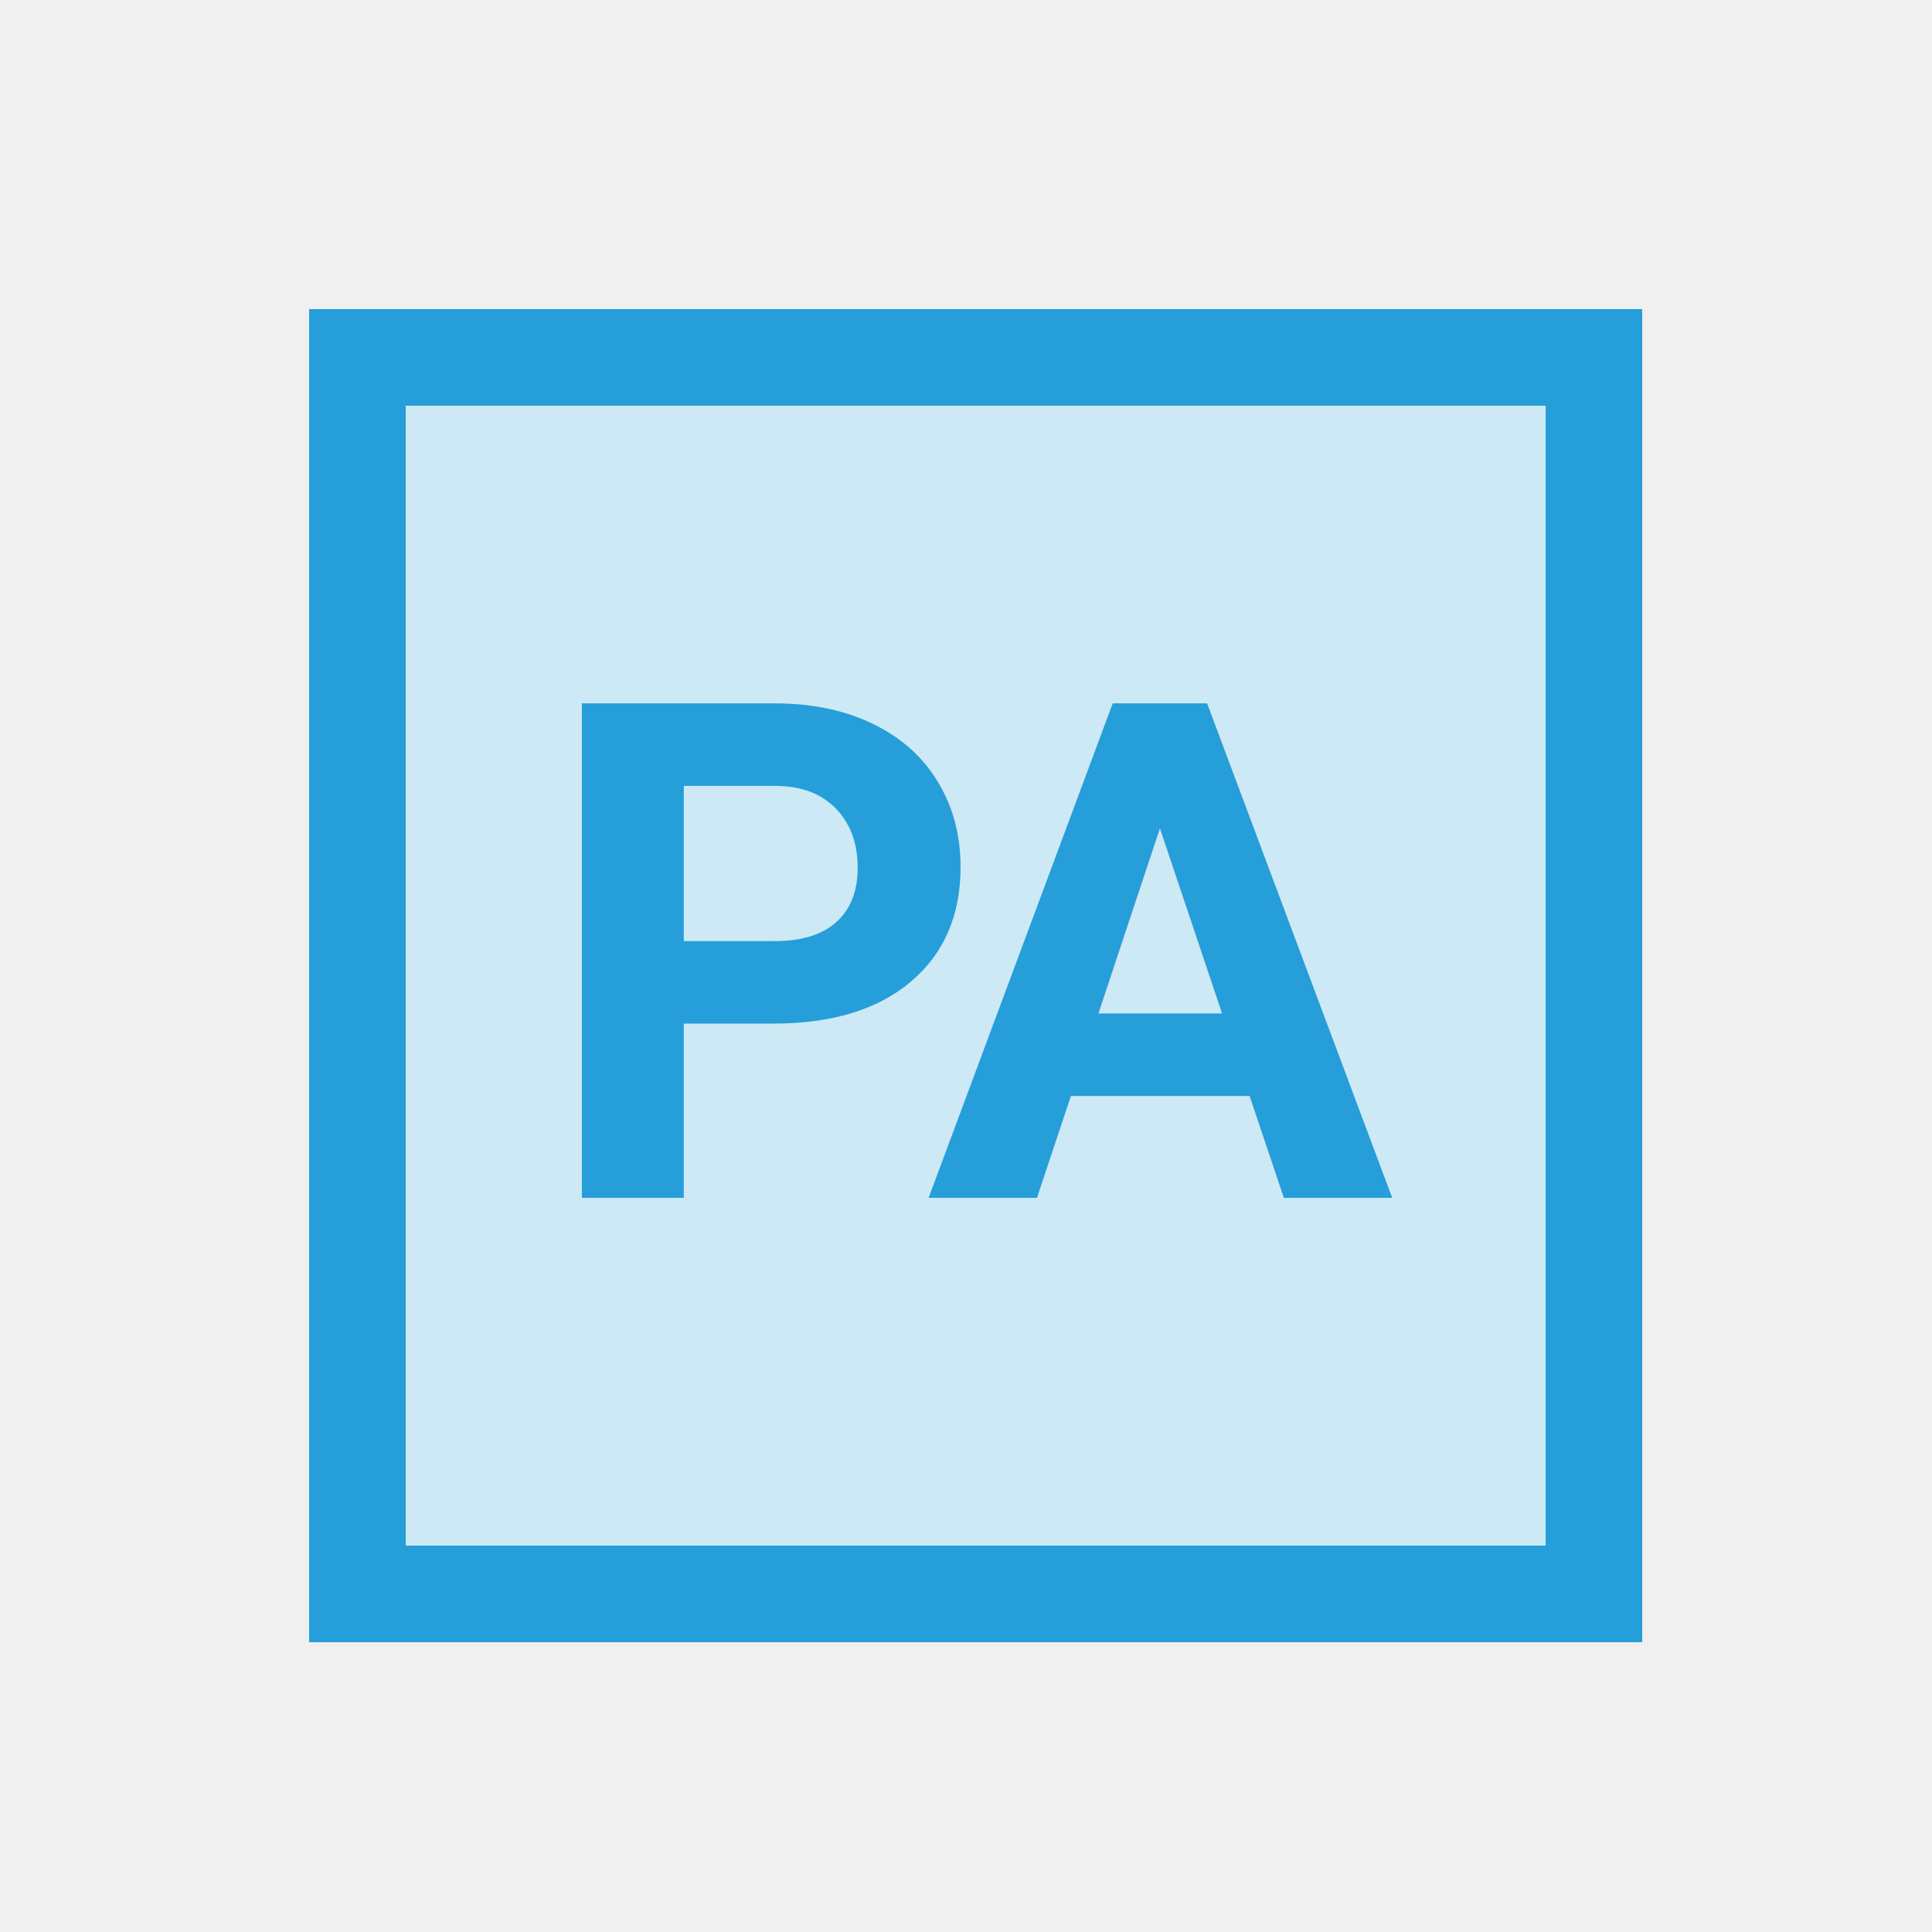
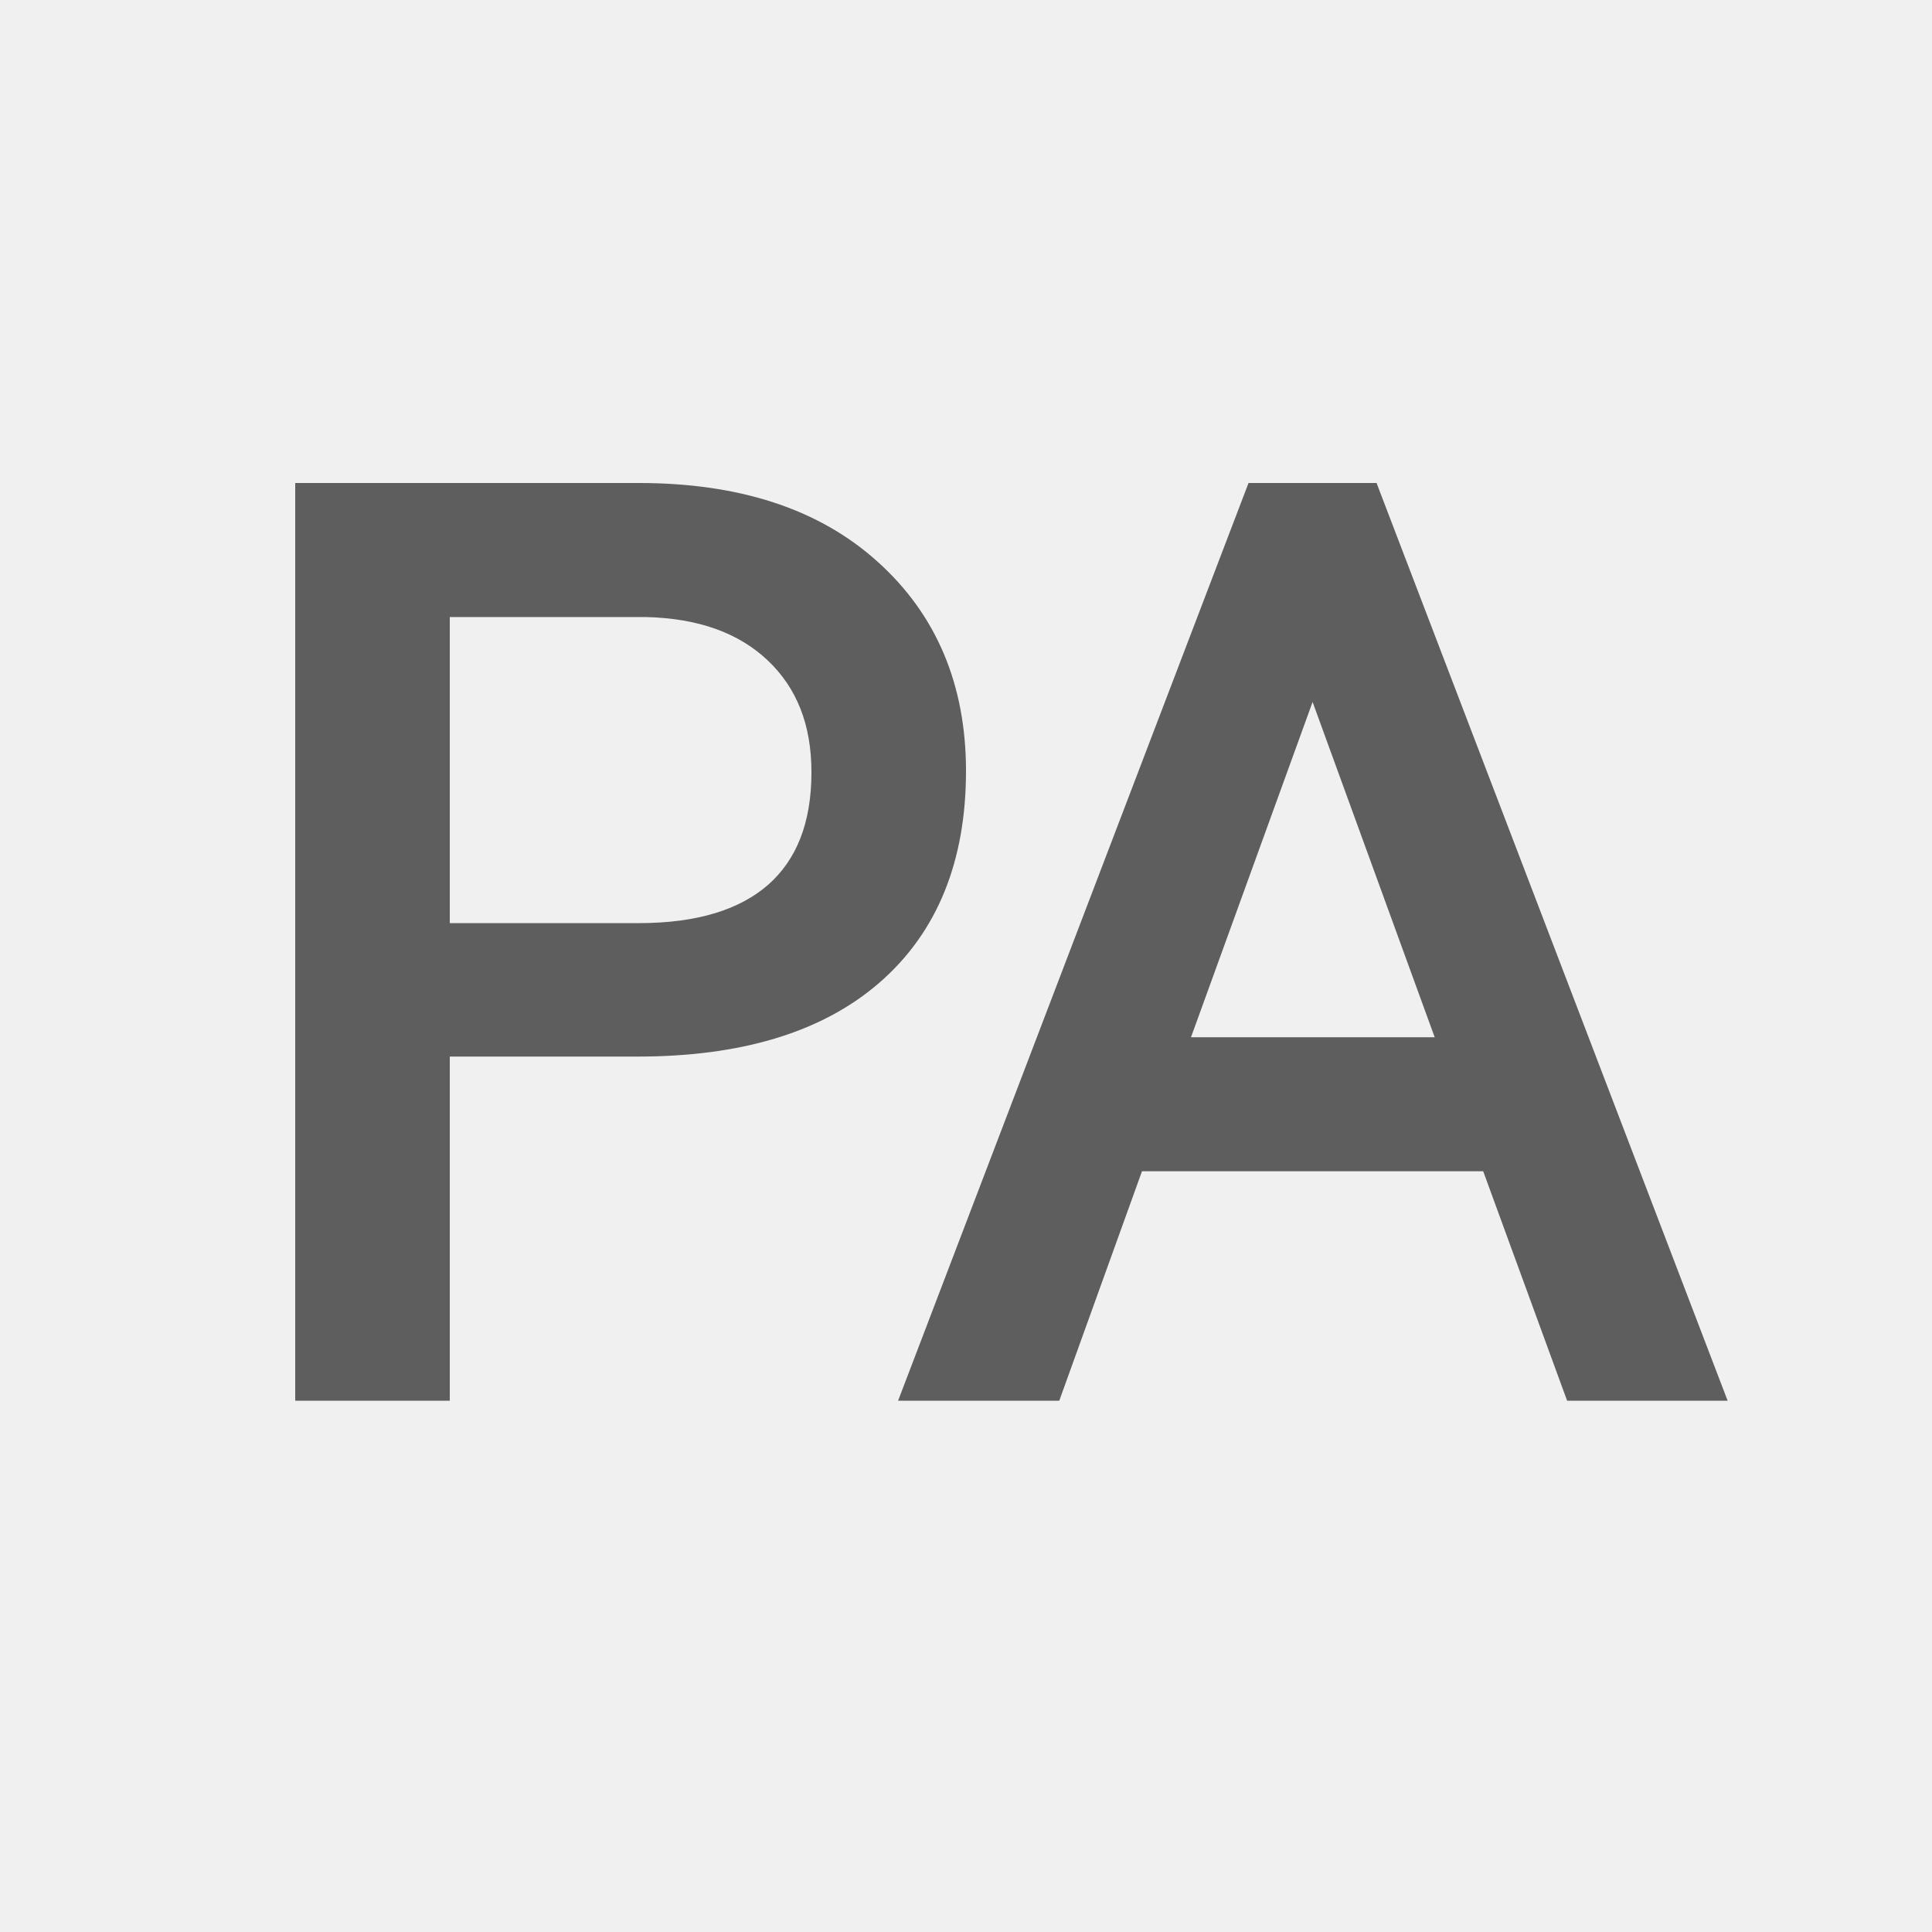
<svg xmlns="http://www.w3.org/2000/svg" width="100" height="100" viewBox="0 0 100 100" fill="none">
-   <g clip-path="url(#clip0)">
-     <rect x="18.5" y="18.5" width="64" height="64" fill="#CCE9F5" stroke="#269ED9" stroke-width="5" />
-     <path d="M35.393 52.982V62H30.119V36.406H40.103C42.025 36.406 43.713 36.758 45.166 37.461C46.631 38.164 47.756 39.166 48.541 40.467C49.326 41.756 49.719 43.227 49.719 44.879C49.719 47.387 48.857 49.367 47.135 50.82C45.424 52.262 43.051 52.982 40.016 52.982H35.393ZM35.393 48.711H40.103C41.498 48.711 42.559 48.383 43.285 47.727C44.023 47.07 44.393 46.133 44.393 44.914C44.393 43.66 44.023 42.647 43.285 41.873C42.547 41.1 41.527 40.701 40.227 40.678H35.393V48.711ZM64.678 56.727H55.432L53.674 62H48.066L57.594 36.406H62.48L72.061 62H66.453L64.678 56.727ZM56.855 52.455H63.254L60.037 42.875L56.855 52.455Z" fill="#269ED9" />
-   </g>
-   <defs>
-     <clipPath id="clip0">
-       <rect width="100" height="100" fill="white" />
-     </clipPath>
-   </defs>
+   <path d="M22.281 53.688V71.5H16.281V26H33.062C38.042 26 41.938 27.271 44.75 29.812C47.583 32.354 49 35.719 49 39.906C49 44.323 47.615 47.729 44.844 50.125C42.094 52.5 38.146 53.688 33 53.688H22.281ZM22.281 48.781H33.062C36.271 48.781 38.729 48.031 40.438 46.531C42.146 45.01 43 42.823 43 39.969C43 37.26 42.146 35.094 40.438 33.469C38.729 31.844 36.385 31 33.406 30.938H22.281V48.781ZM77.469 59.625H58.406L54.125 71.5H47.938L65.312 26H70.562L87.969 71.5H81.812L77.469 59.625ZM60.219 54.688H75.688L67.938 33.406L60.219 54.688Z" fill="#5E5E5E" />
+   <path d="M22.281 53.688V52.688H21.281V53.688H22.281ZM22.281 71.5V72.5H23.281V71.5H22.281ZM16.281 71.5H15.281V72.5H16.281V71.5ZM16.281 26V25H15.281V26H16.281ZM44.75 29.812L44.08 30.554L44.082 30.557L44.75 29.812ZM44.844 50.125L45.497 50.882L45.498 50.881L44.844 50.125ZM22.281 48.781H21.281V49.781H22.281V48.781ZM40.438 46.531L41.097 47.283L41.102 47.278L40.438 46.531ZM33.406 30.938L33.427 29.938L33.417 29.938H33.406V30.938ZM22.281 30.938V29.938H21.281V30.938H22.281ZM21.281 53.688V71.5H23.281V53.688H21.281ZM22.281 70.5H16.281V72.5H22.281V70.5ZM17.281 71.5V26H15.281V71.5H17.281ZM16.281 27H33.062V25H16.281V27ZM33.062 27C37.873 27 41.502 28.225 44.08 30.554L45.42 29.071C42.373 26.316 38.21 25 33.062 25V27ZM44.082 30.557C46.682 32.889 48 35.971 48 39.906H50C50 35.467 48.485 31.82 45.418 29.068L44.082 30.557ZM48 39.906C48 44.098 46.696 47.202 44.19 49.369L45.498 50.881C48.533 48.257 50 44.548 50 39.906H48ZM44.19 49.368C41.685 51.532 38.005 52.688 33 52.688V54.688C38.287 54.688 42.503 53.468 45.497 50.882L44.19 49.368ZM33 52.688H22.281V54.688H33V52.688ZM22.281 49.781H33.062V47.781H22.281V49.781ZM33.062 49.781C36.414 49.781 39.144 48.998 41.097 47.283L39.778 45.78C38.315 47.065 36.127 47.781 33.062 47.781V49.781ZM41.102 47.278C43.075 45.522 44 43.032 44 39.969H42C42 42.614 41.217 44.499 39.773 45.784L41.102 47.278ZM44 39.969C44 37.031 43.064 34.587 41.127 32.744L39.748 34.193C41.228 35.601 42 37.49 42 39.969H44ZM41.127 32.744C39.194 30.905 36.587 30.004 33.427 29.938L33.385 31.937C36.183 31.996 38.265 32.782 39.748 34.193L41.127 32.744ZM33.406 29.938H22.281V31.938H33.406V29.938ZM21.281 30.938V48.781H23.281V30.938H21.281ZM77.469 59.625L78.408 59.282L78.168 58.625H77.469V59.625ZM58.406 59.625V58.625H57.704L57.465 59.286L58.406 59.625ZM54.125 71.5V72.5H54.828L55.066 71.839L54.125 71.5ZM47.938 71.5L47.003 71.143L46.485 72.5H47.938V71.5ZM65.312 26V25H64.624L64.378 25.643L65.312 26ZM70.562 26L71.496 25.643L71.251 25H70.562V26ZM87.969 71.5V72.5H89.422L88.903 71.143L87.969 71.5ZM81.812 71.5L80.873 71.844L81.114 72.5H81.812V71.5ZM60.219 54.688L59.279 54.346L58.792 55.688H60.219V54.688ZM75.688 54.688V55.688H77.116L76.627 54.345L75.688 54.688ZM67.938 33.406L68.877 33.064L67.936 30.479L66.997 33.065L67.938 33.406ZM77.469 58.625H58.406V60.625H77.469V58.625ZM57.465 59.286L53.184 71.161L55.066 71.839L59.347 59.964L57.465 59.286ZM54.125 70.5H47.938V72.5H54.125V70.5ZM48.872 71.857L66.247 26.357L64.378 25.643L47.003 71.143L48.872 71.857ZM65.312 27H70.562V25H65.312V27ZM69.629 26.357L87.035 71.857L88.903 71.143L71.496 25.643L69.629 26.357ZM87.969 70.5H81.812V72.5H87.969V70.5ZM82.752 71.156L78.408 59.282L76.53 59.968L80.873 71.844L82.752 71.156ZM60.219 55.688H75.688V53.688H60.219V55.688ZM76.627 54.345L68.877 33.064L66.998 33.748L74.748 55.03L76.627 54.345ZM66.997 33.065L59.279 54.346L61.159 55.029L68.878 33.747L66.997 33.065Z" fill="#5E5E5E" />
</svg>
